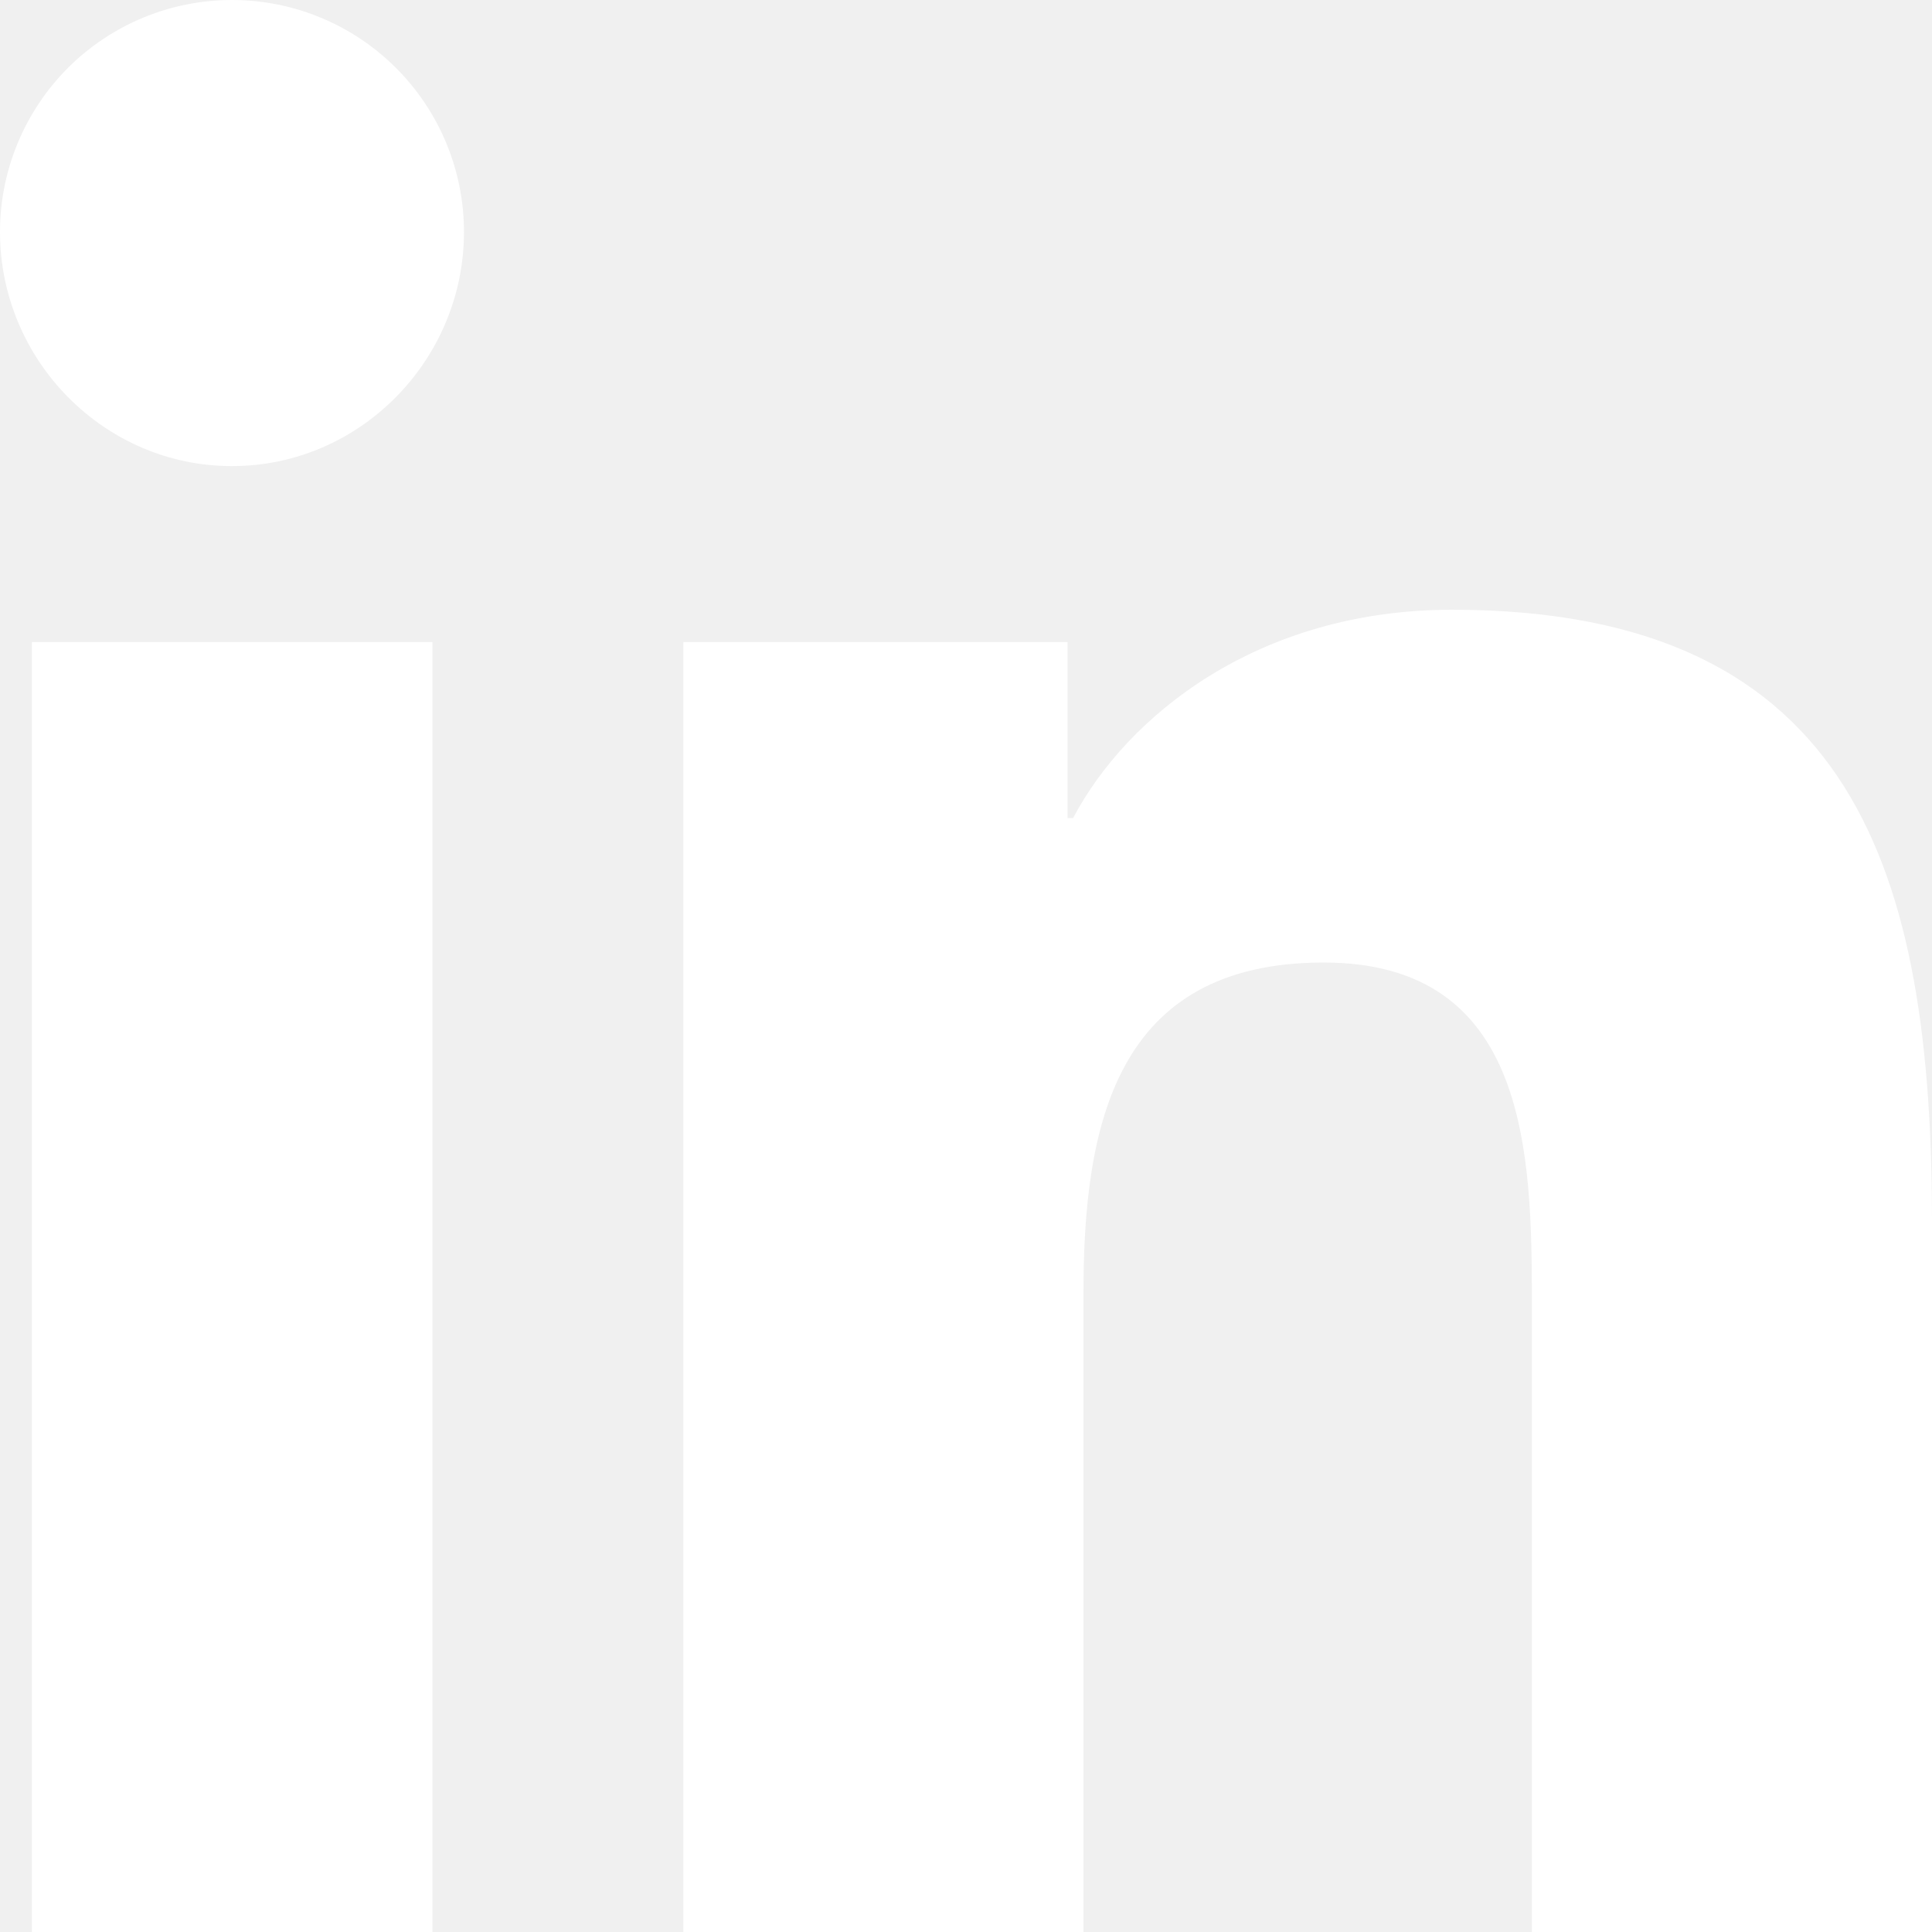
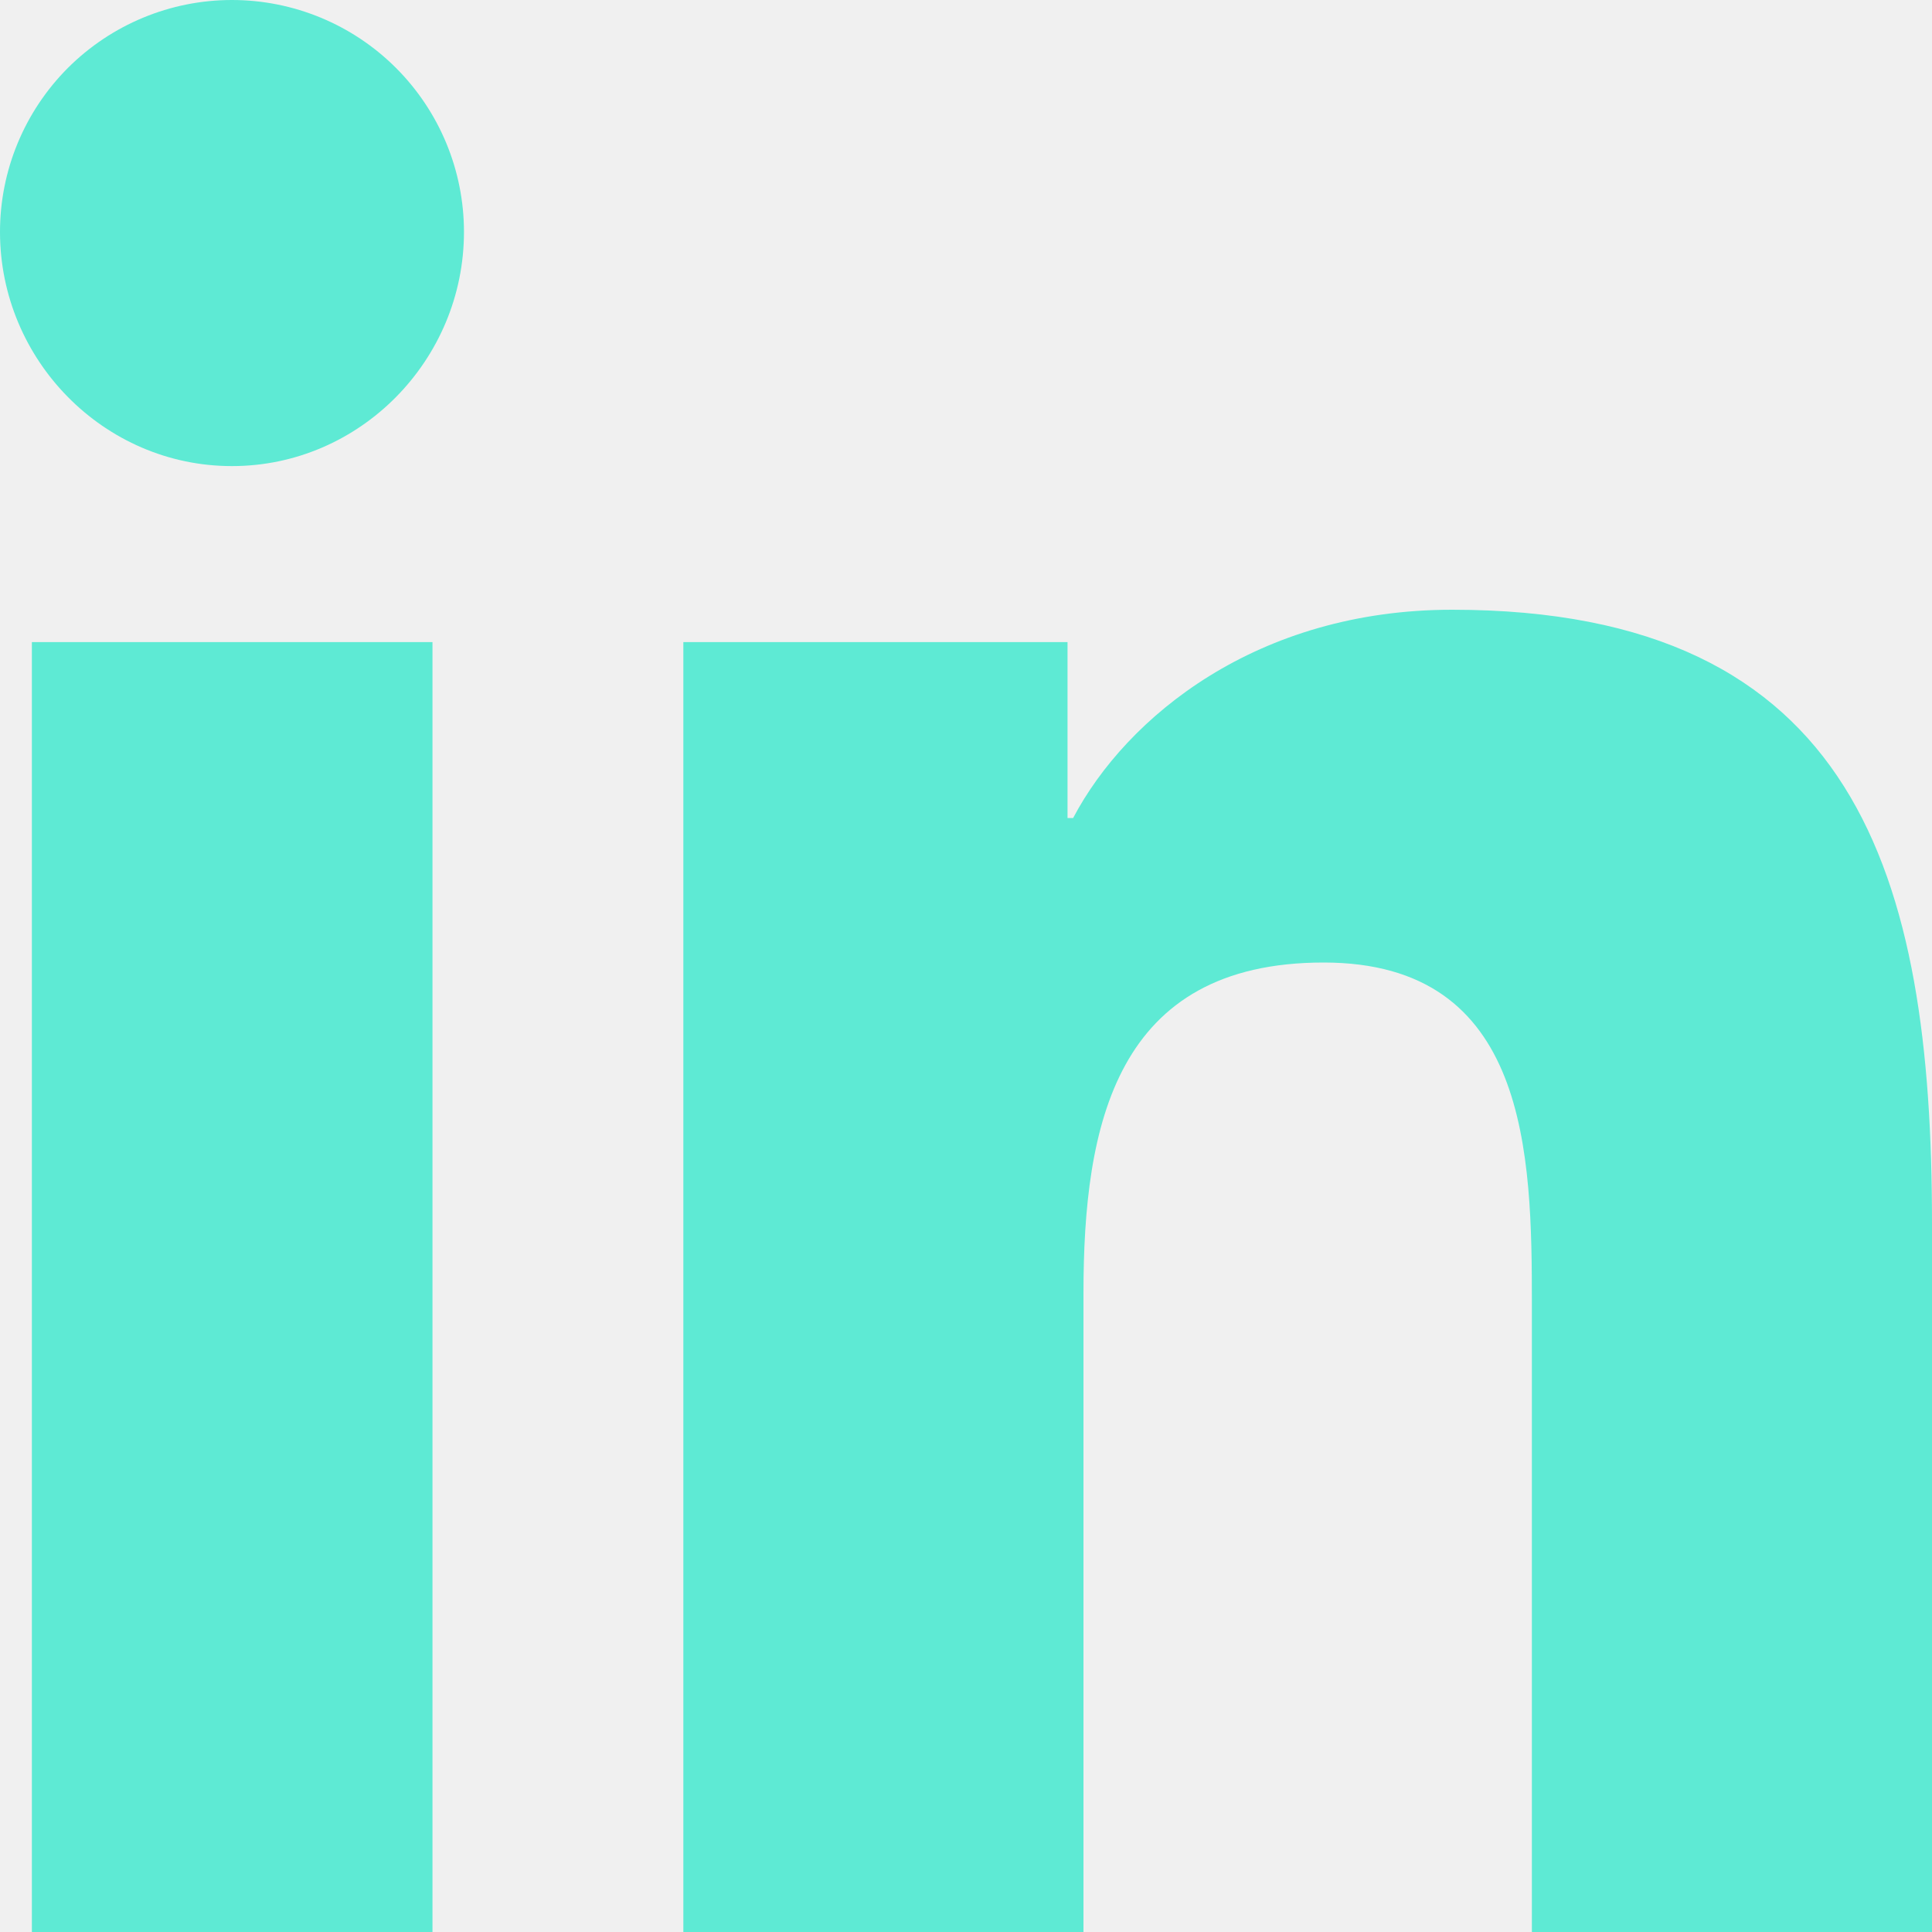
<svg xmlns="http://www.w3.org/2000/svg" width="20" height="20" viewBox="0 0 20 20" fill="none">
-   <path d="M4.477 20H0.33V6.647H4.477V20ZM2.401 4.825C1.075 4.825 0 3.727 0 2.401C9.49017e-09 1.764 0.253 1.154 0.703 0.703C1.154 0.253 1.764 0 2.401 0C3.038 0 3.649 0.253 4.099 0.703C4.55 1.154 4.803 1.764 4.803 2.401C4.803 3.727 3.727 4.825 2.401 4.825ZM19.995 20H15.858V13.5C15.858 11.95 15.827 9.964 13.702 9.964C11.546 9.964 11.216 11.647 11.216 13.388V20H7.074V6.647H11.051V8.468H11.109C11.662 7.419 13.015 6.312 15.032 6.312C19.229 6.312 20 9.075 20 12.665V20H19.995Z" fill="white" />
+   <path d="M4.477 20H0.33V6.647H4.477V20ZM2.401 4.825C1.075 4.825 0 3.727 0 2.401C9.49017e-09 1.764 0.253 1.154 0.703 0.703C1.154 0.253 1.764 0 2.401 0C3.038 0 3.649 0.253 4.099 0.703C4.55 1.154 4.803 1.764 4.803 2.401C4.803 3.727 3.727 4.825 2.401 4.825ZM19.995 20H15.858V13.5C15.858 11.95 15.827 9.964 13.702 9.964C11.546 9.964 11.216 11.647 11.216 13.388V20H7.074V6.647H11.051V8.468H11.109C11.662 7.419 13.015 6.312 15.032 6.312C19.229 6.312 20 9.075 20 12.665V20H19.995Z" fill="#5EEAD4" />
</svg>
